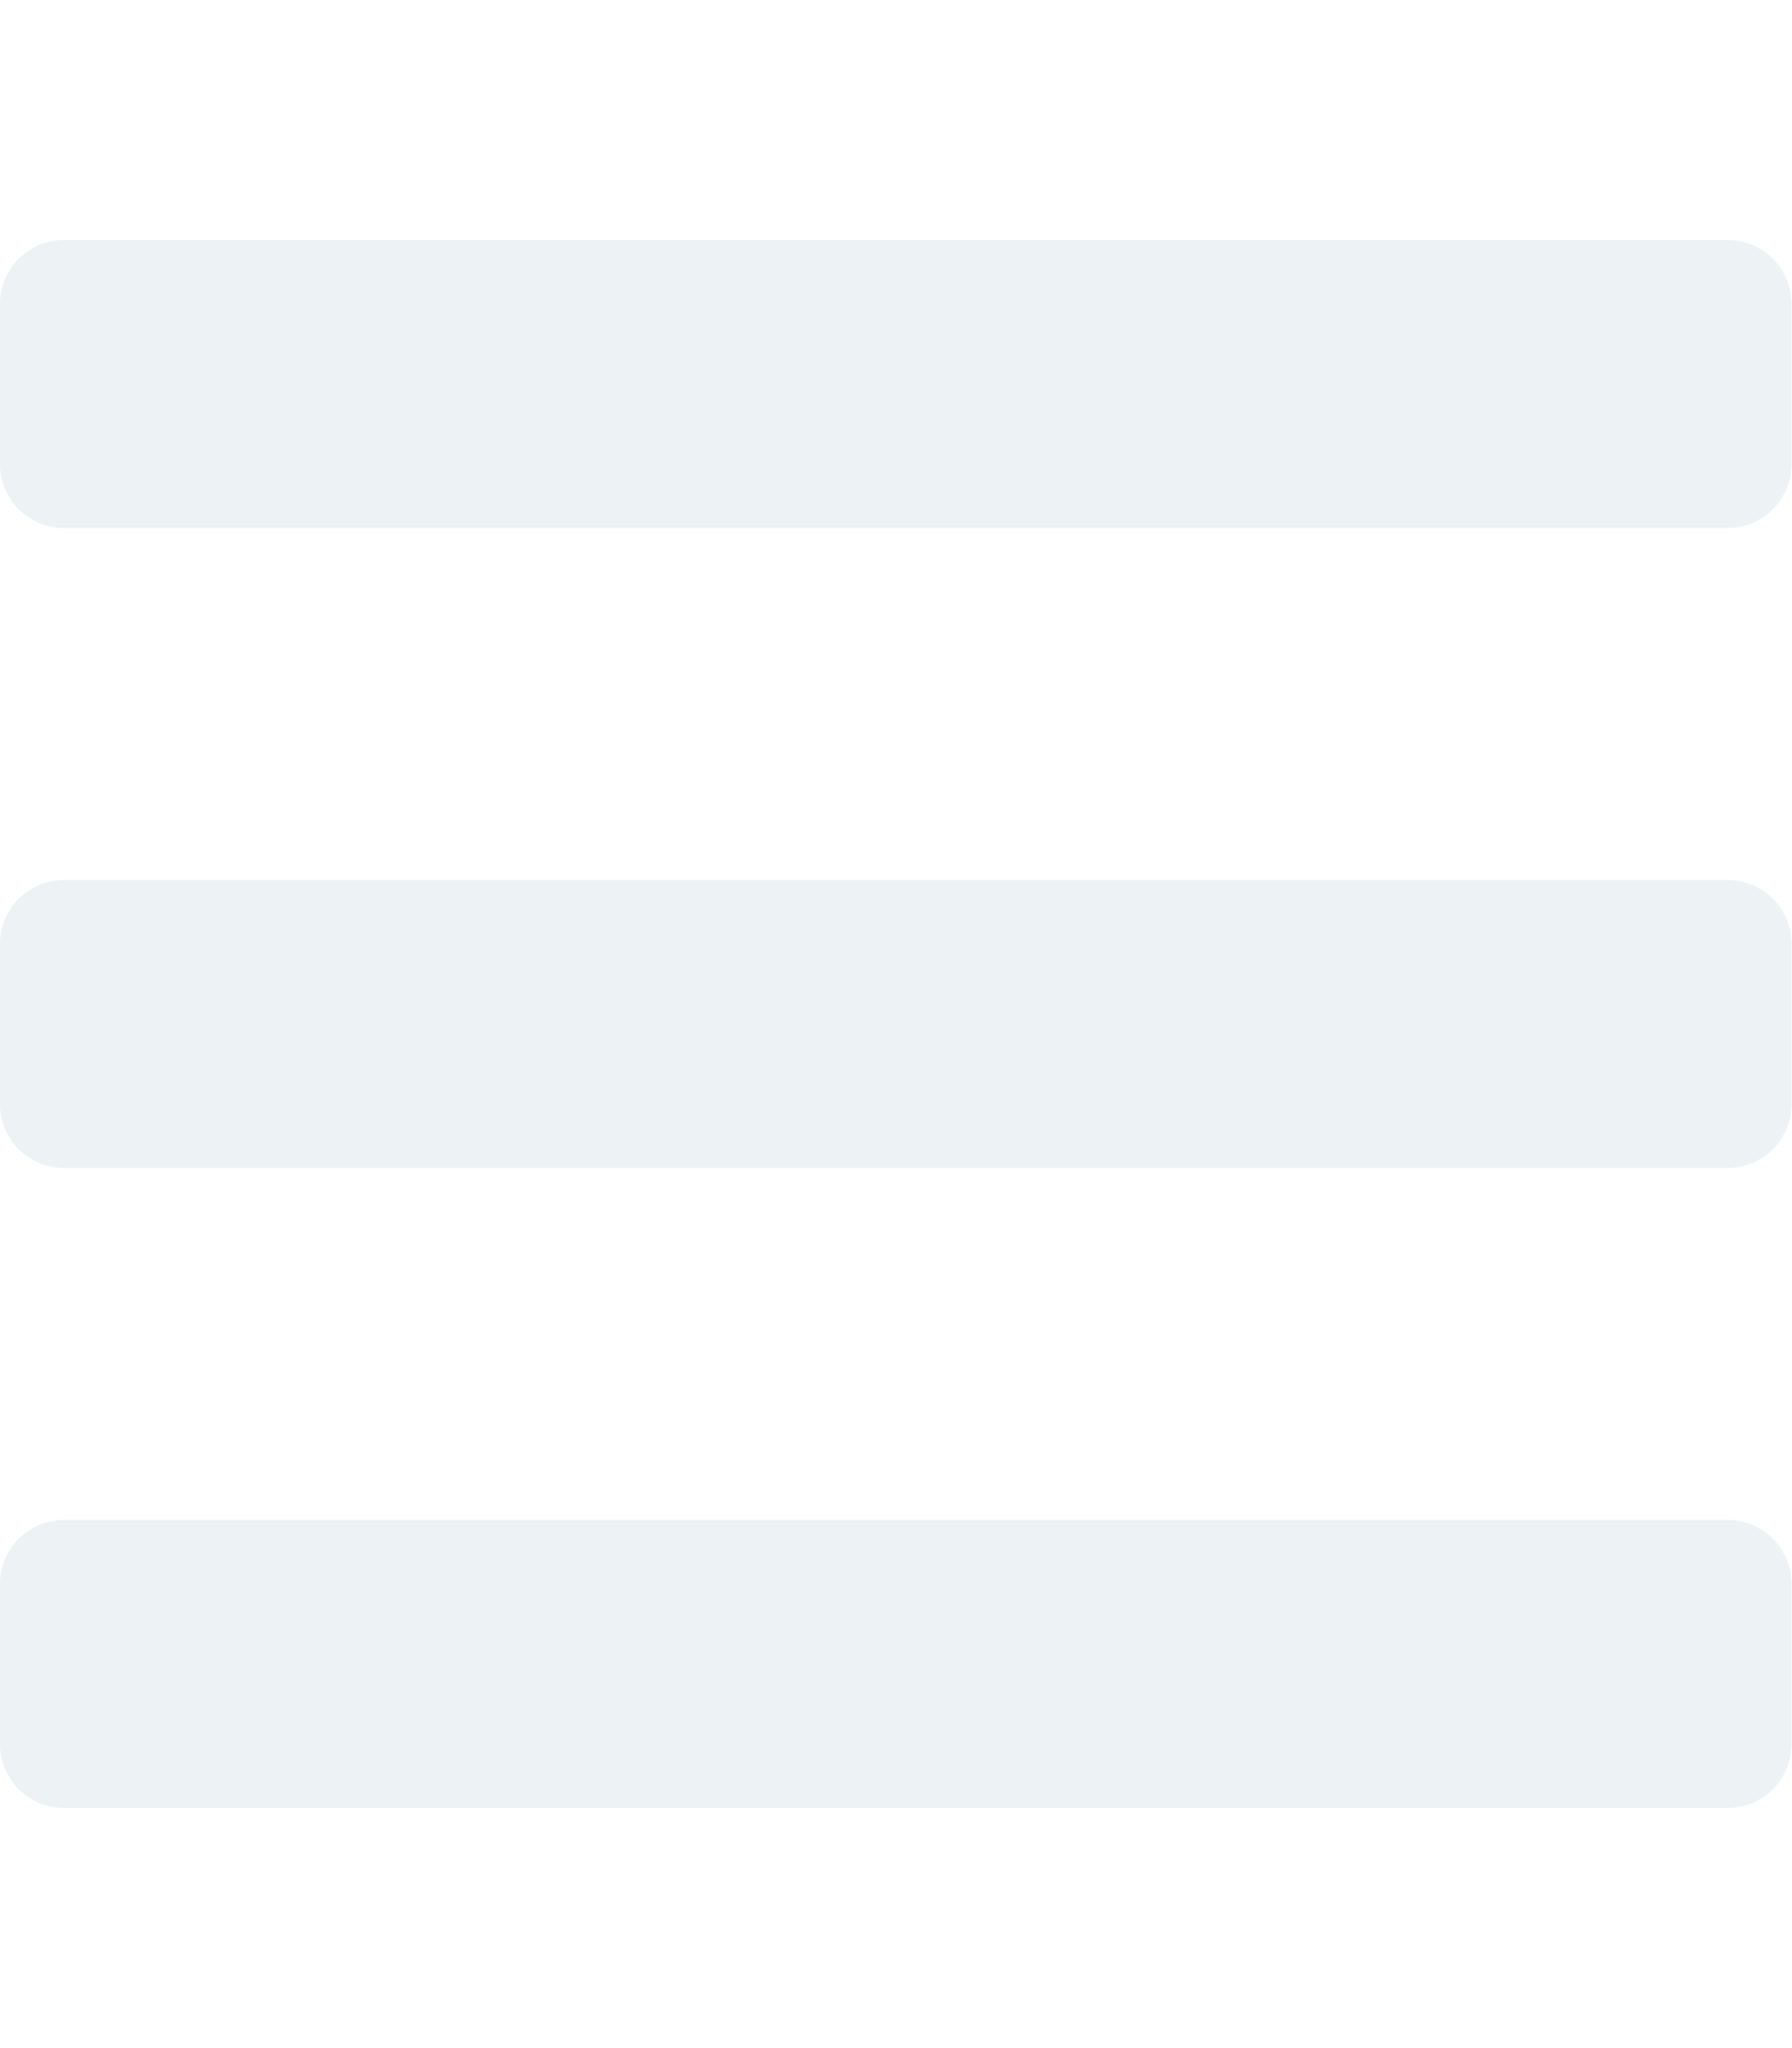
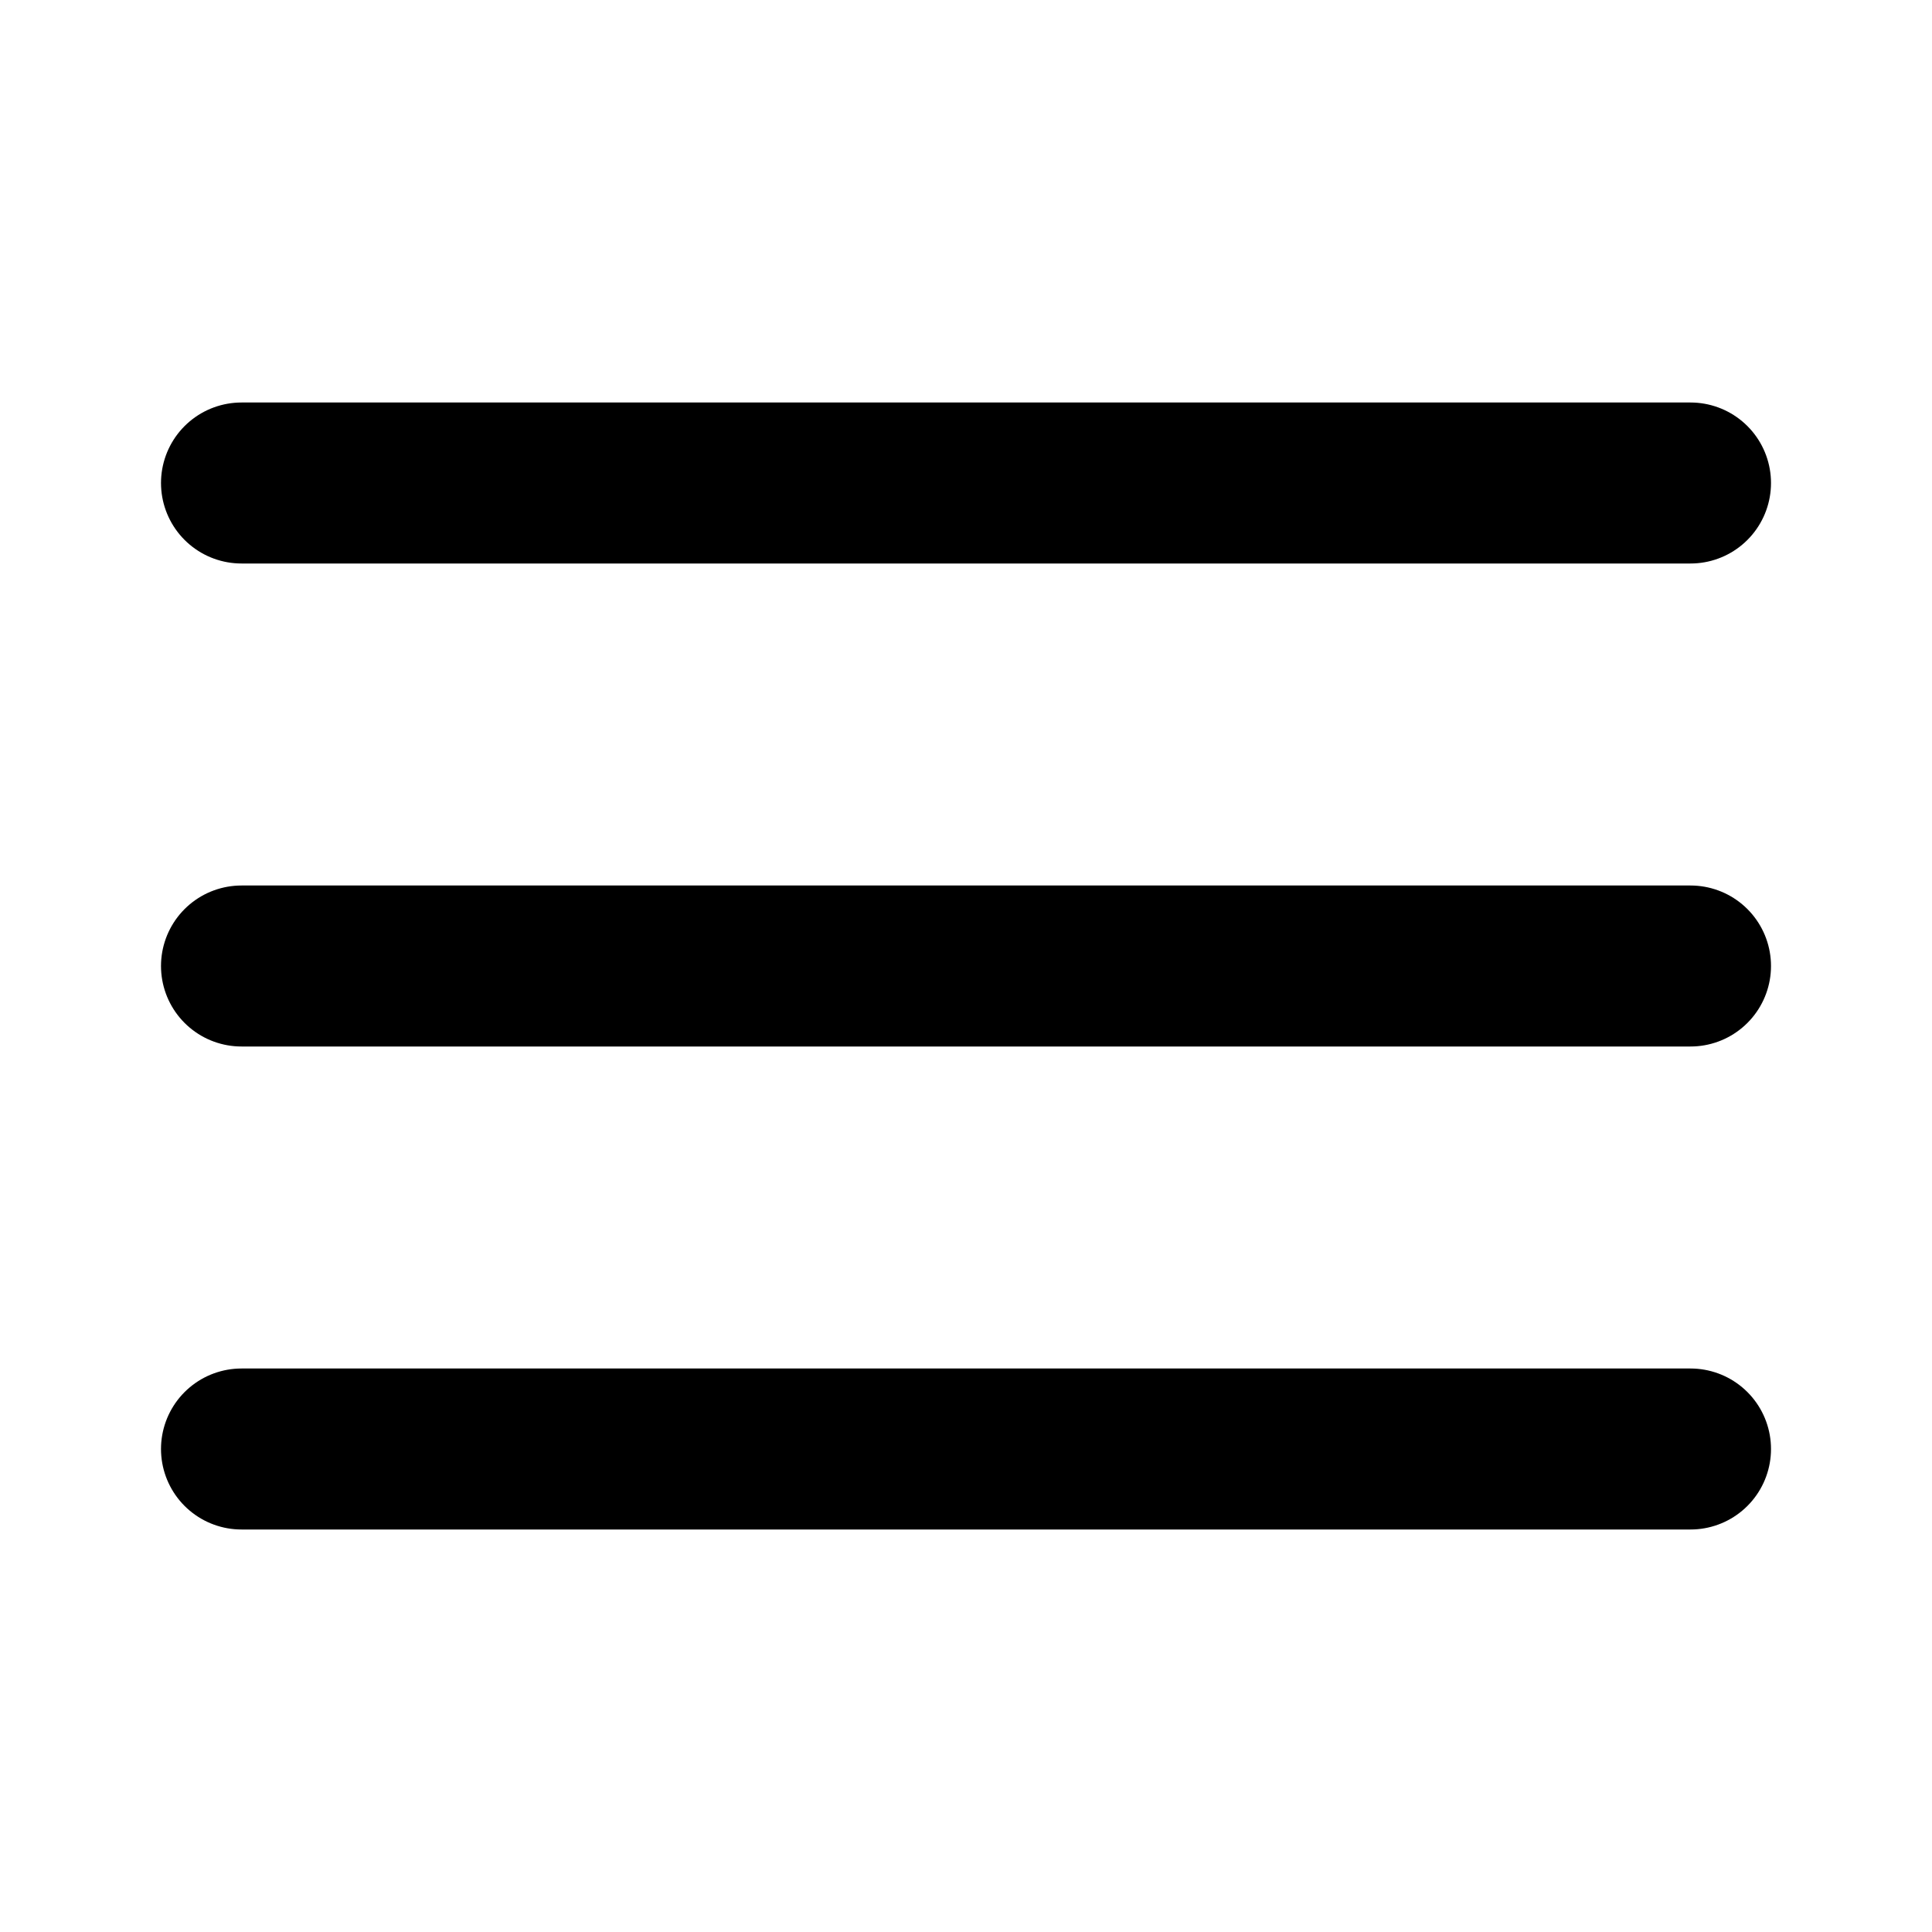
- <svg xmlns="http://www.w3.org/2000/svg" viewBox="0 0 448 512" version="1.1" id="svg4">
-   <defs id="defs8" />
-   <path d="M16 132h416c8.837 0 16-7.163 16-16V76c0-8.837-7.163-16-16-16H16C7.163 60 0 67.163 0 76v40c0 8.837 7.163 16 16 16zm0 160h416c8.837 0 16-7.163 16-16v-40c0-8.837-7.163-16-16-16H16c-8.837 0-16 7.163-16 16v40c0 8.837 7.163 16 16 16zm0 160h416c8.837 0 16-7.163 16-16v-40c0-8.837-7.163-16-16-16H16c-8.837 0-16 7.163-16 16v40c0 8.837 7.163 16 16 16z" id="path2" style="fill:#EDF2F4" />
+ <svg xmlns="http://www.w3.org/2000/svg" fill="none" height="24" stroke="currentColor" stroke-linecap="round" stroke-linejoin="round" stroke-width="2" viewBox="0 0 24 24" width="24">
+   <line x1="3" x2="21" y1="12" y2="12" />
+   <line x1="3" x2="21" y1="6" y2="6" />
+   <line x1="3" x2="21" y1="18" y2="18" />
</svg>
